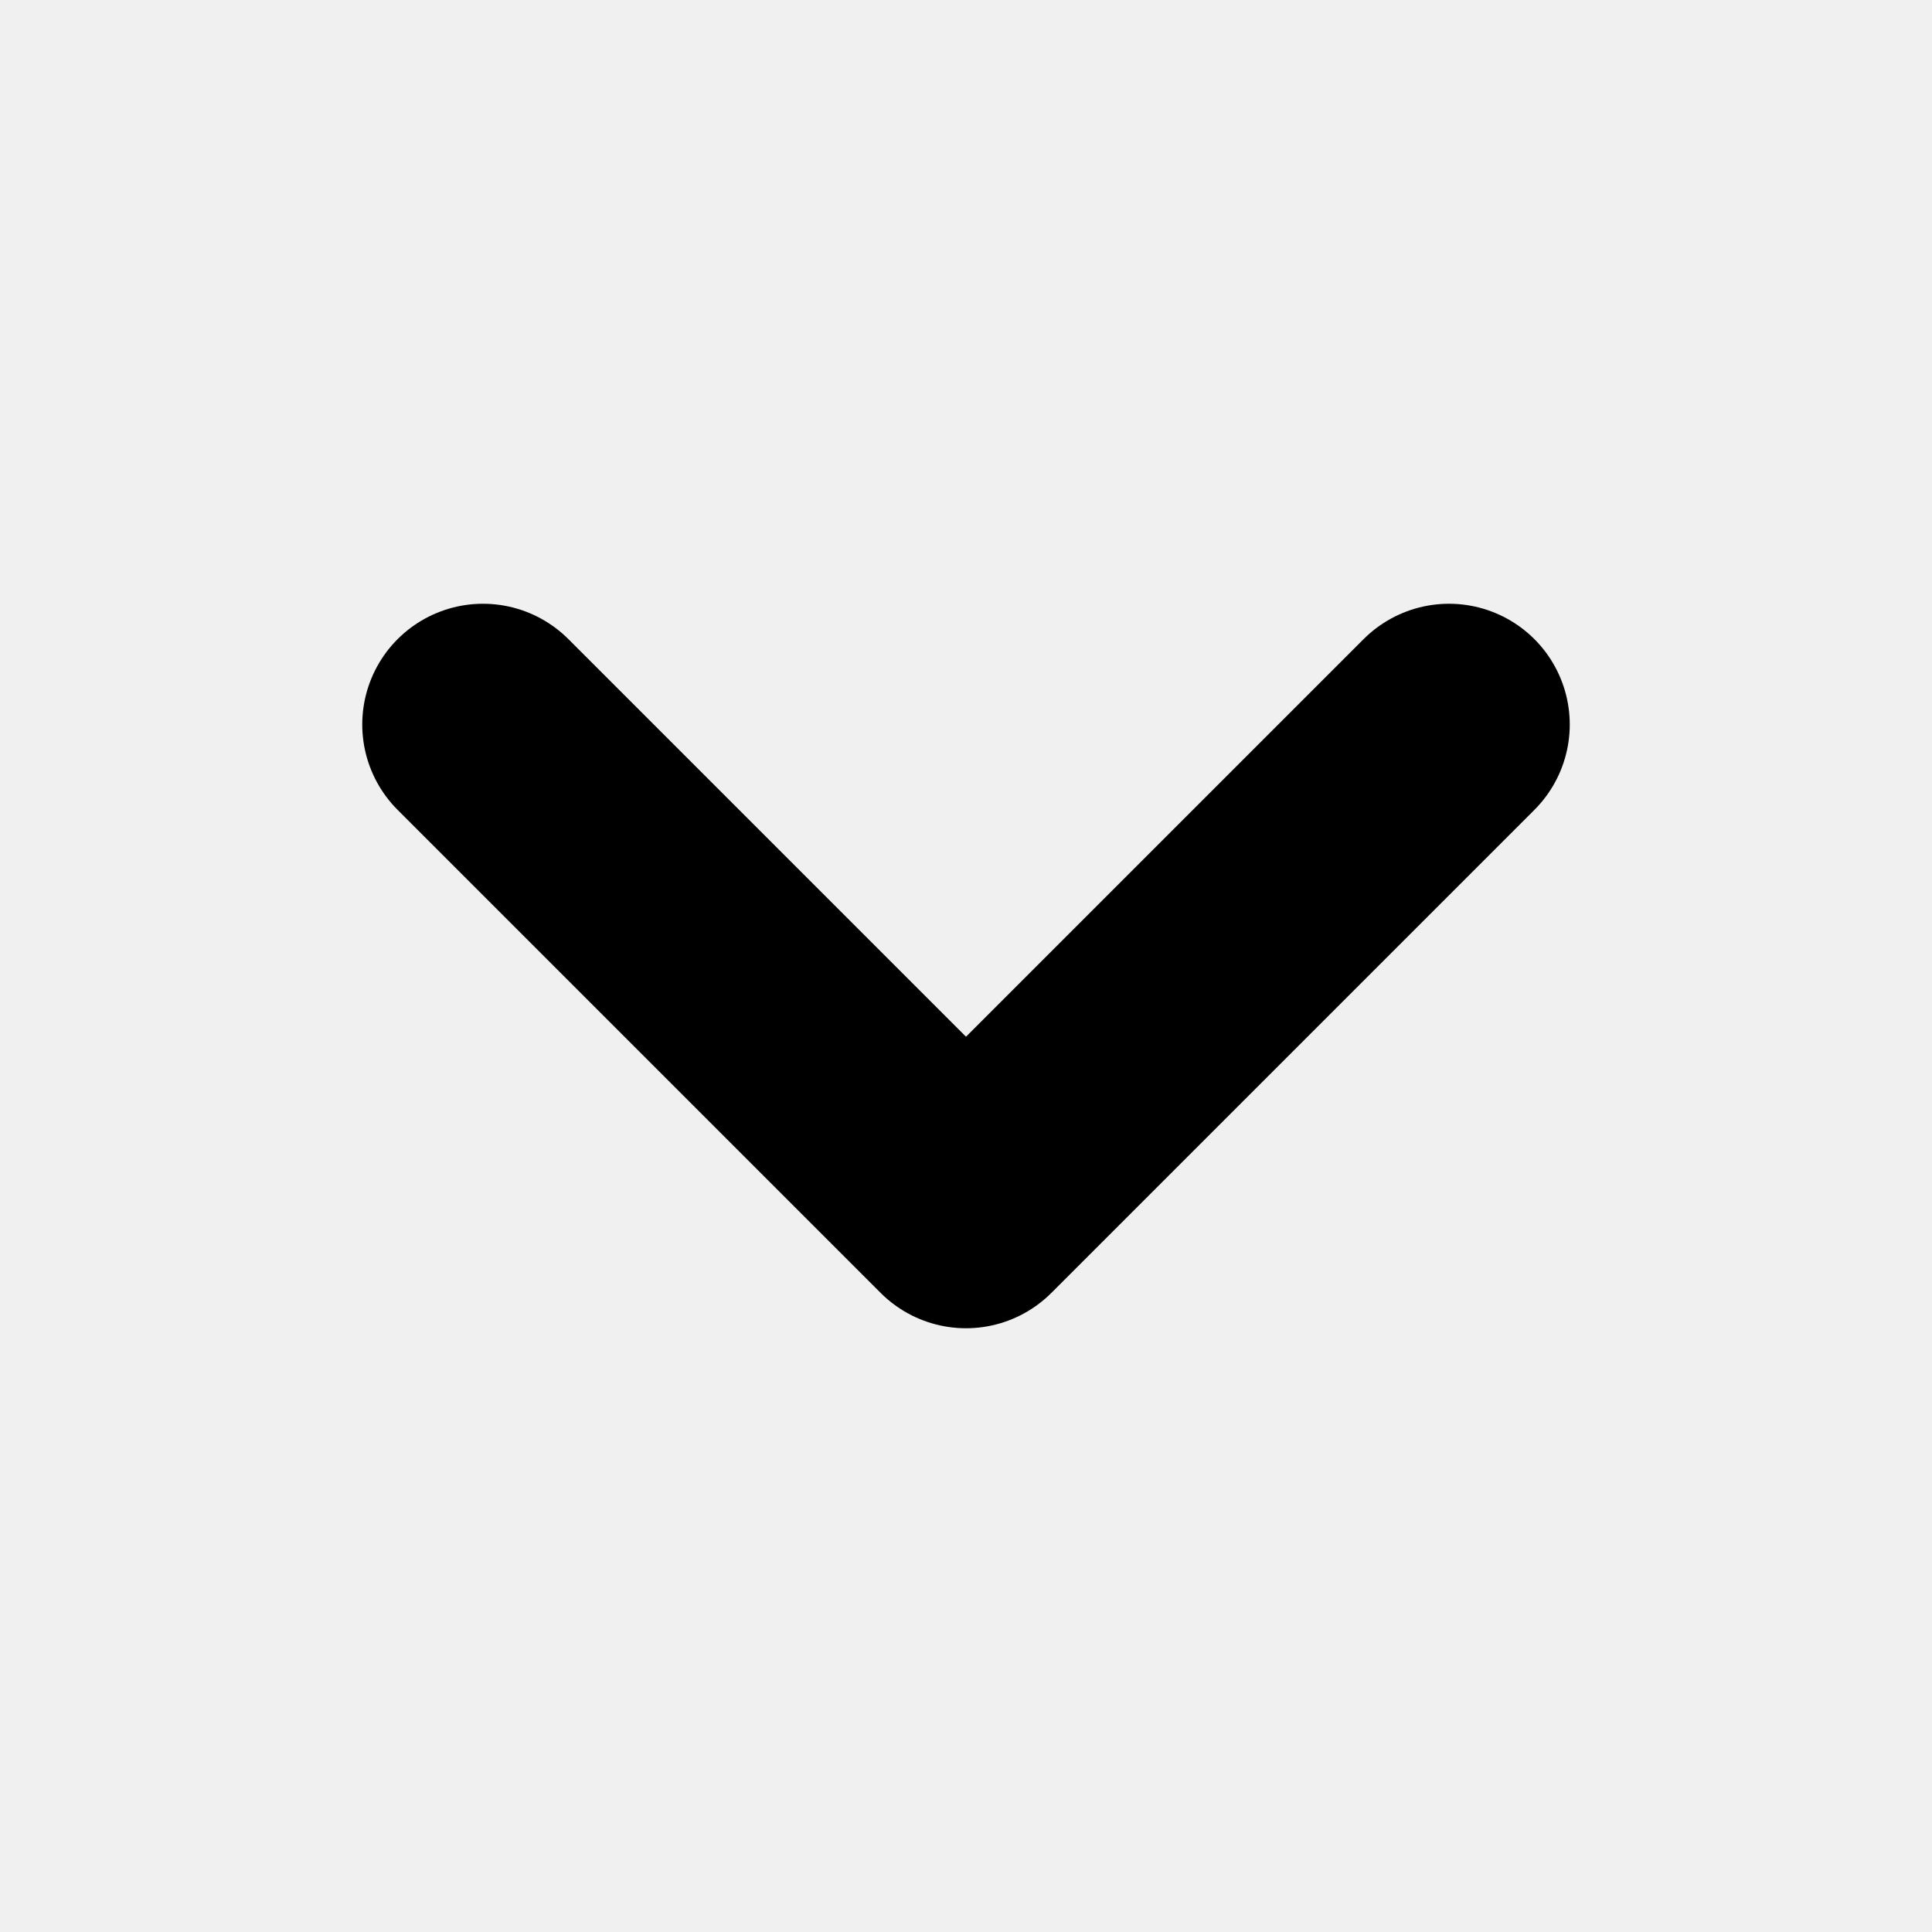
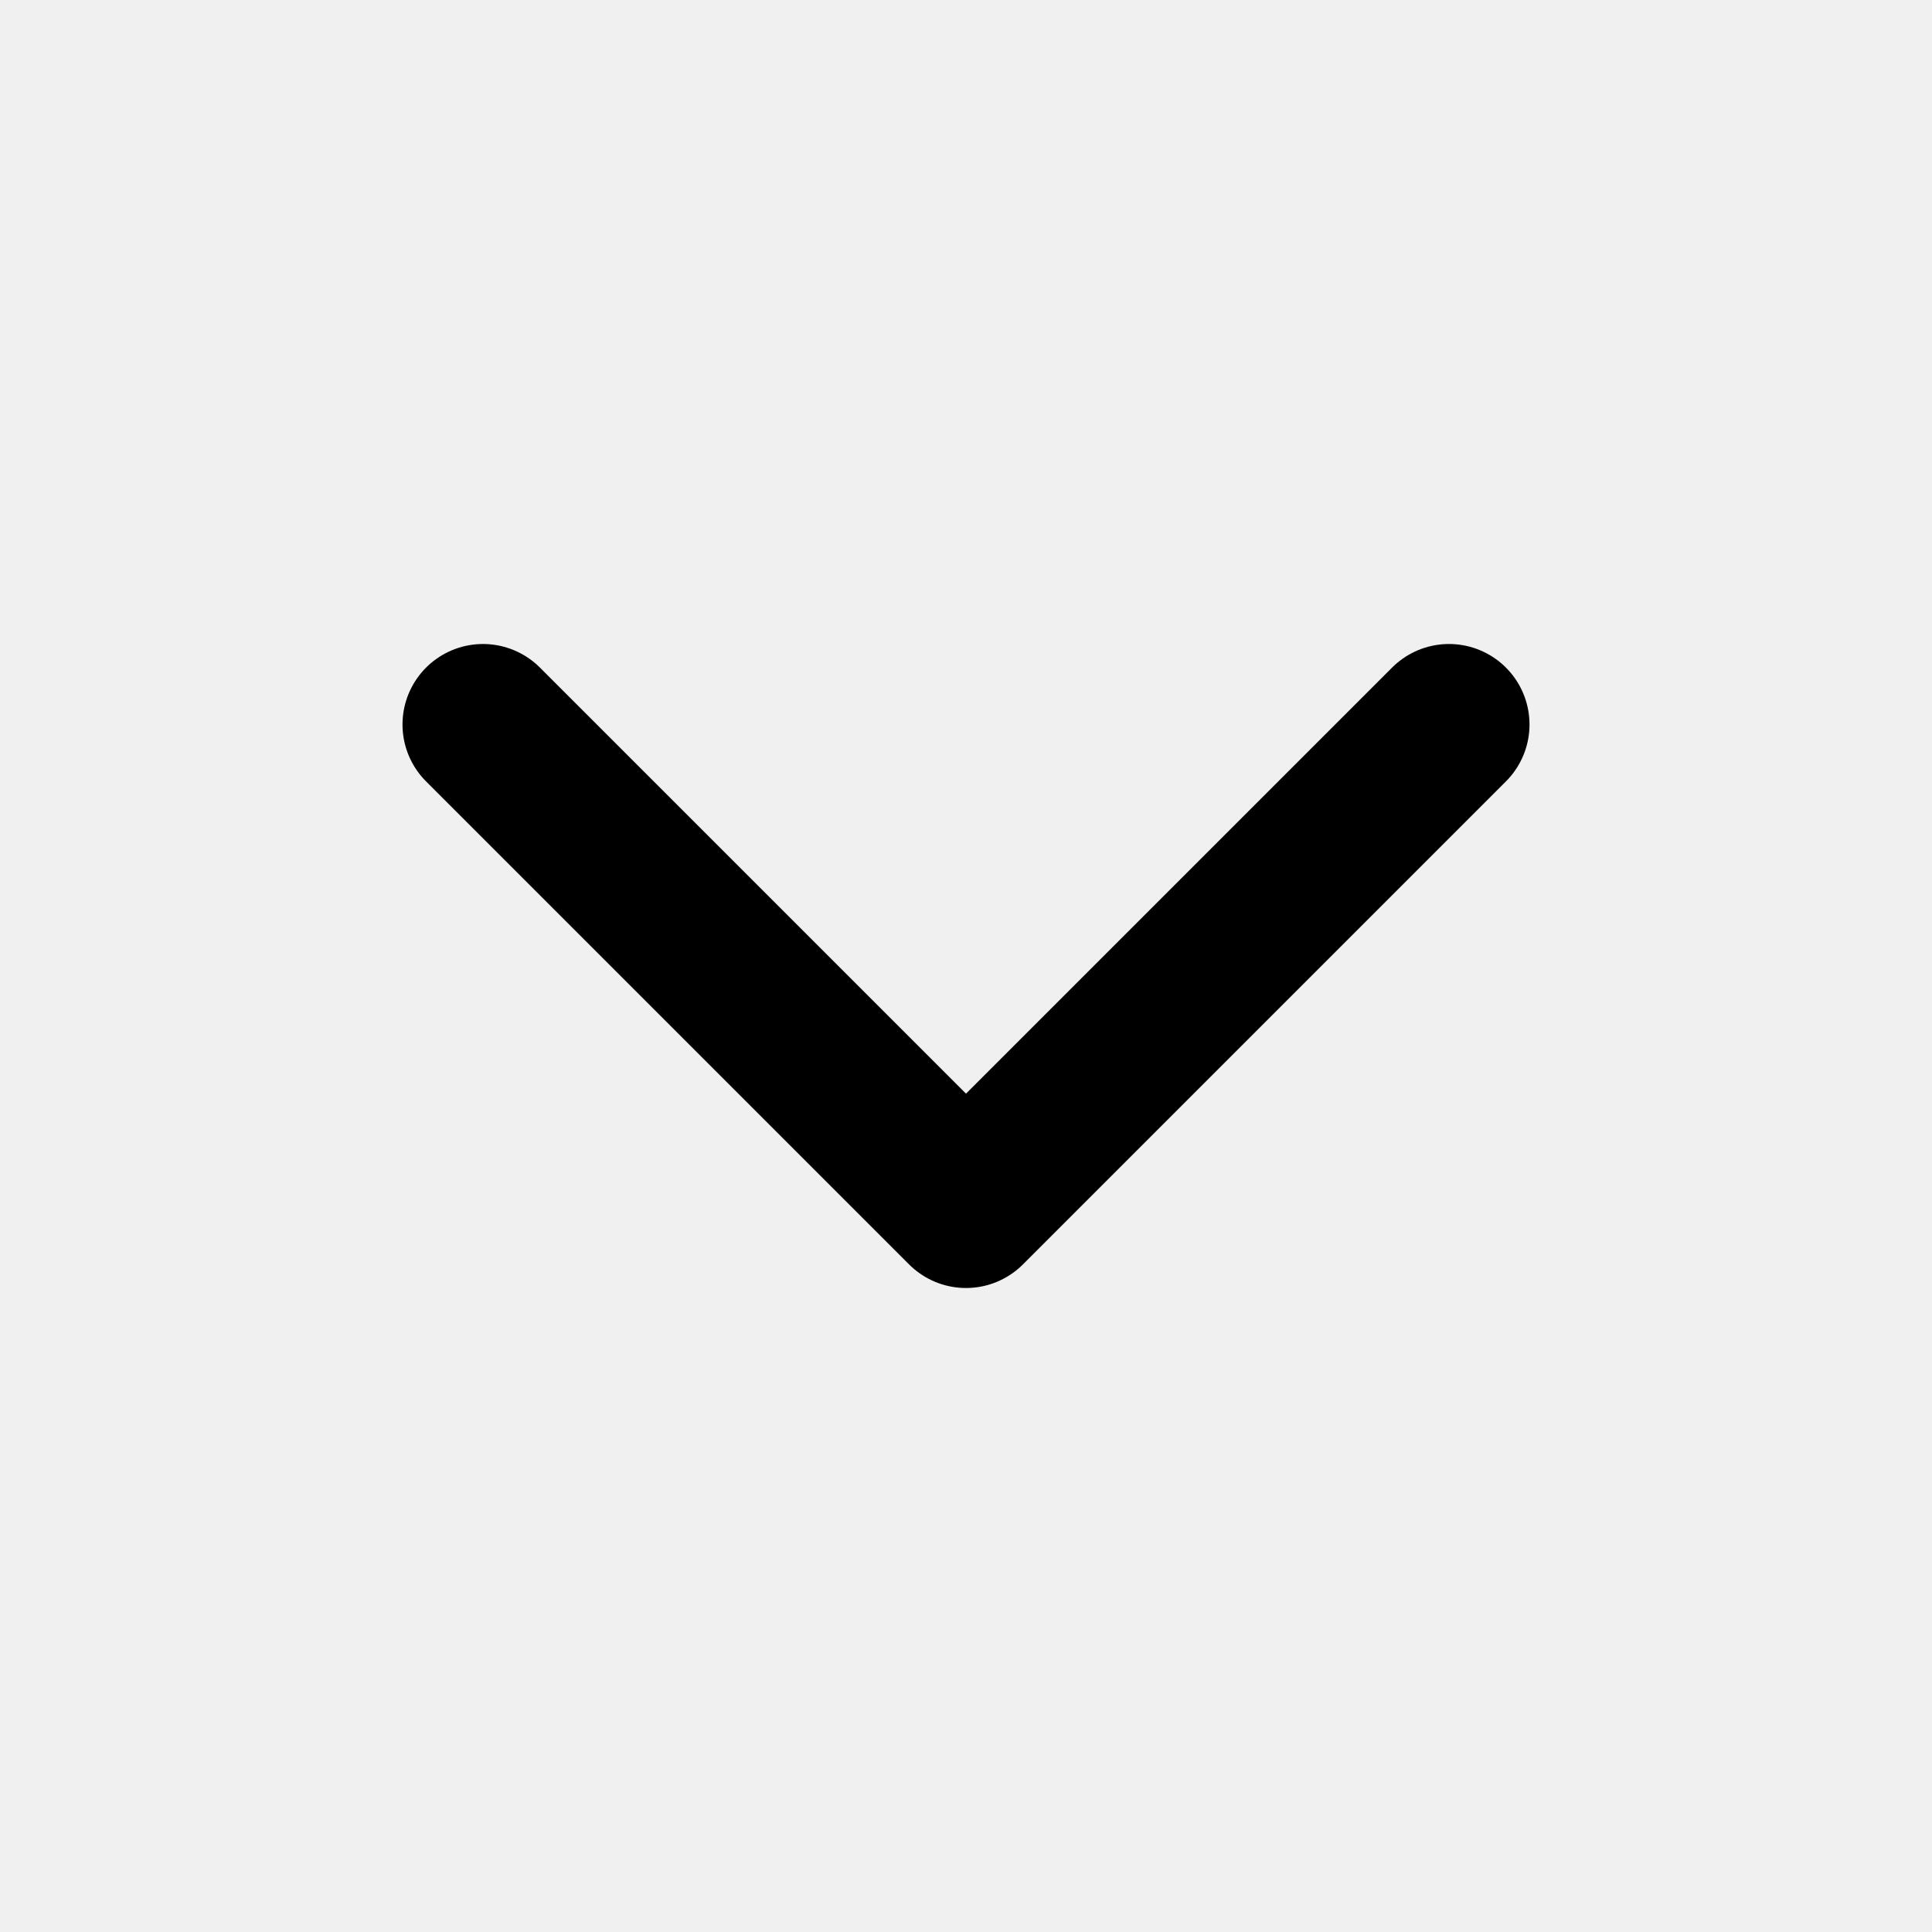
- <svg xmlns="http://www.w3.org/2000/svg" width="16" height="16" viewBox="0 0 16 16" fill="none">
-   <g clip-path="url(#clip0_4453_2)">
-     <path d="M4 6L8 10L12 6" stroke="currentColor" stroke-width="2" stroke-linecap="round" stroke-linejoin="round" />
-   </g>
-   <defs>
-     <clipPath id="clip0_4453_2">
-       <rect width="16" height="16" fill="white" />
-     </clipPath>
-   </defs>
+ <svg xmlns="http://www.w3.org/2000/svg" width="24" height="24" viewBox="0 0 24 24" fill="none">
+   <path d="M6 9L12 15L18 9" stroke="currentColor" stroke-width="2" stroke-linecap="round" stroke-linejoin="round" />
</svg>
